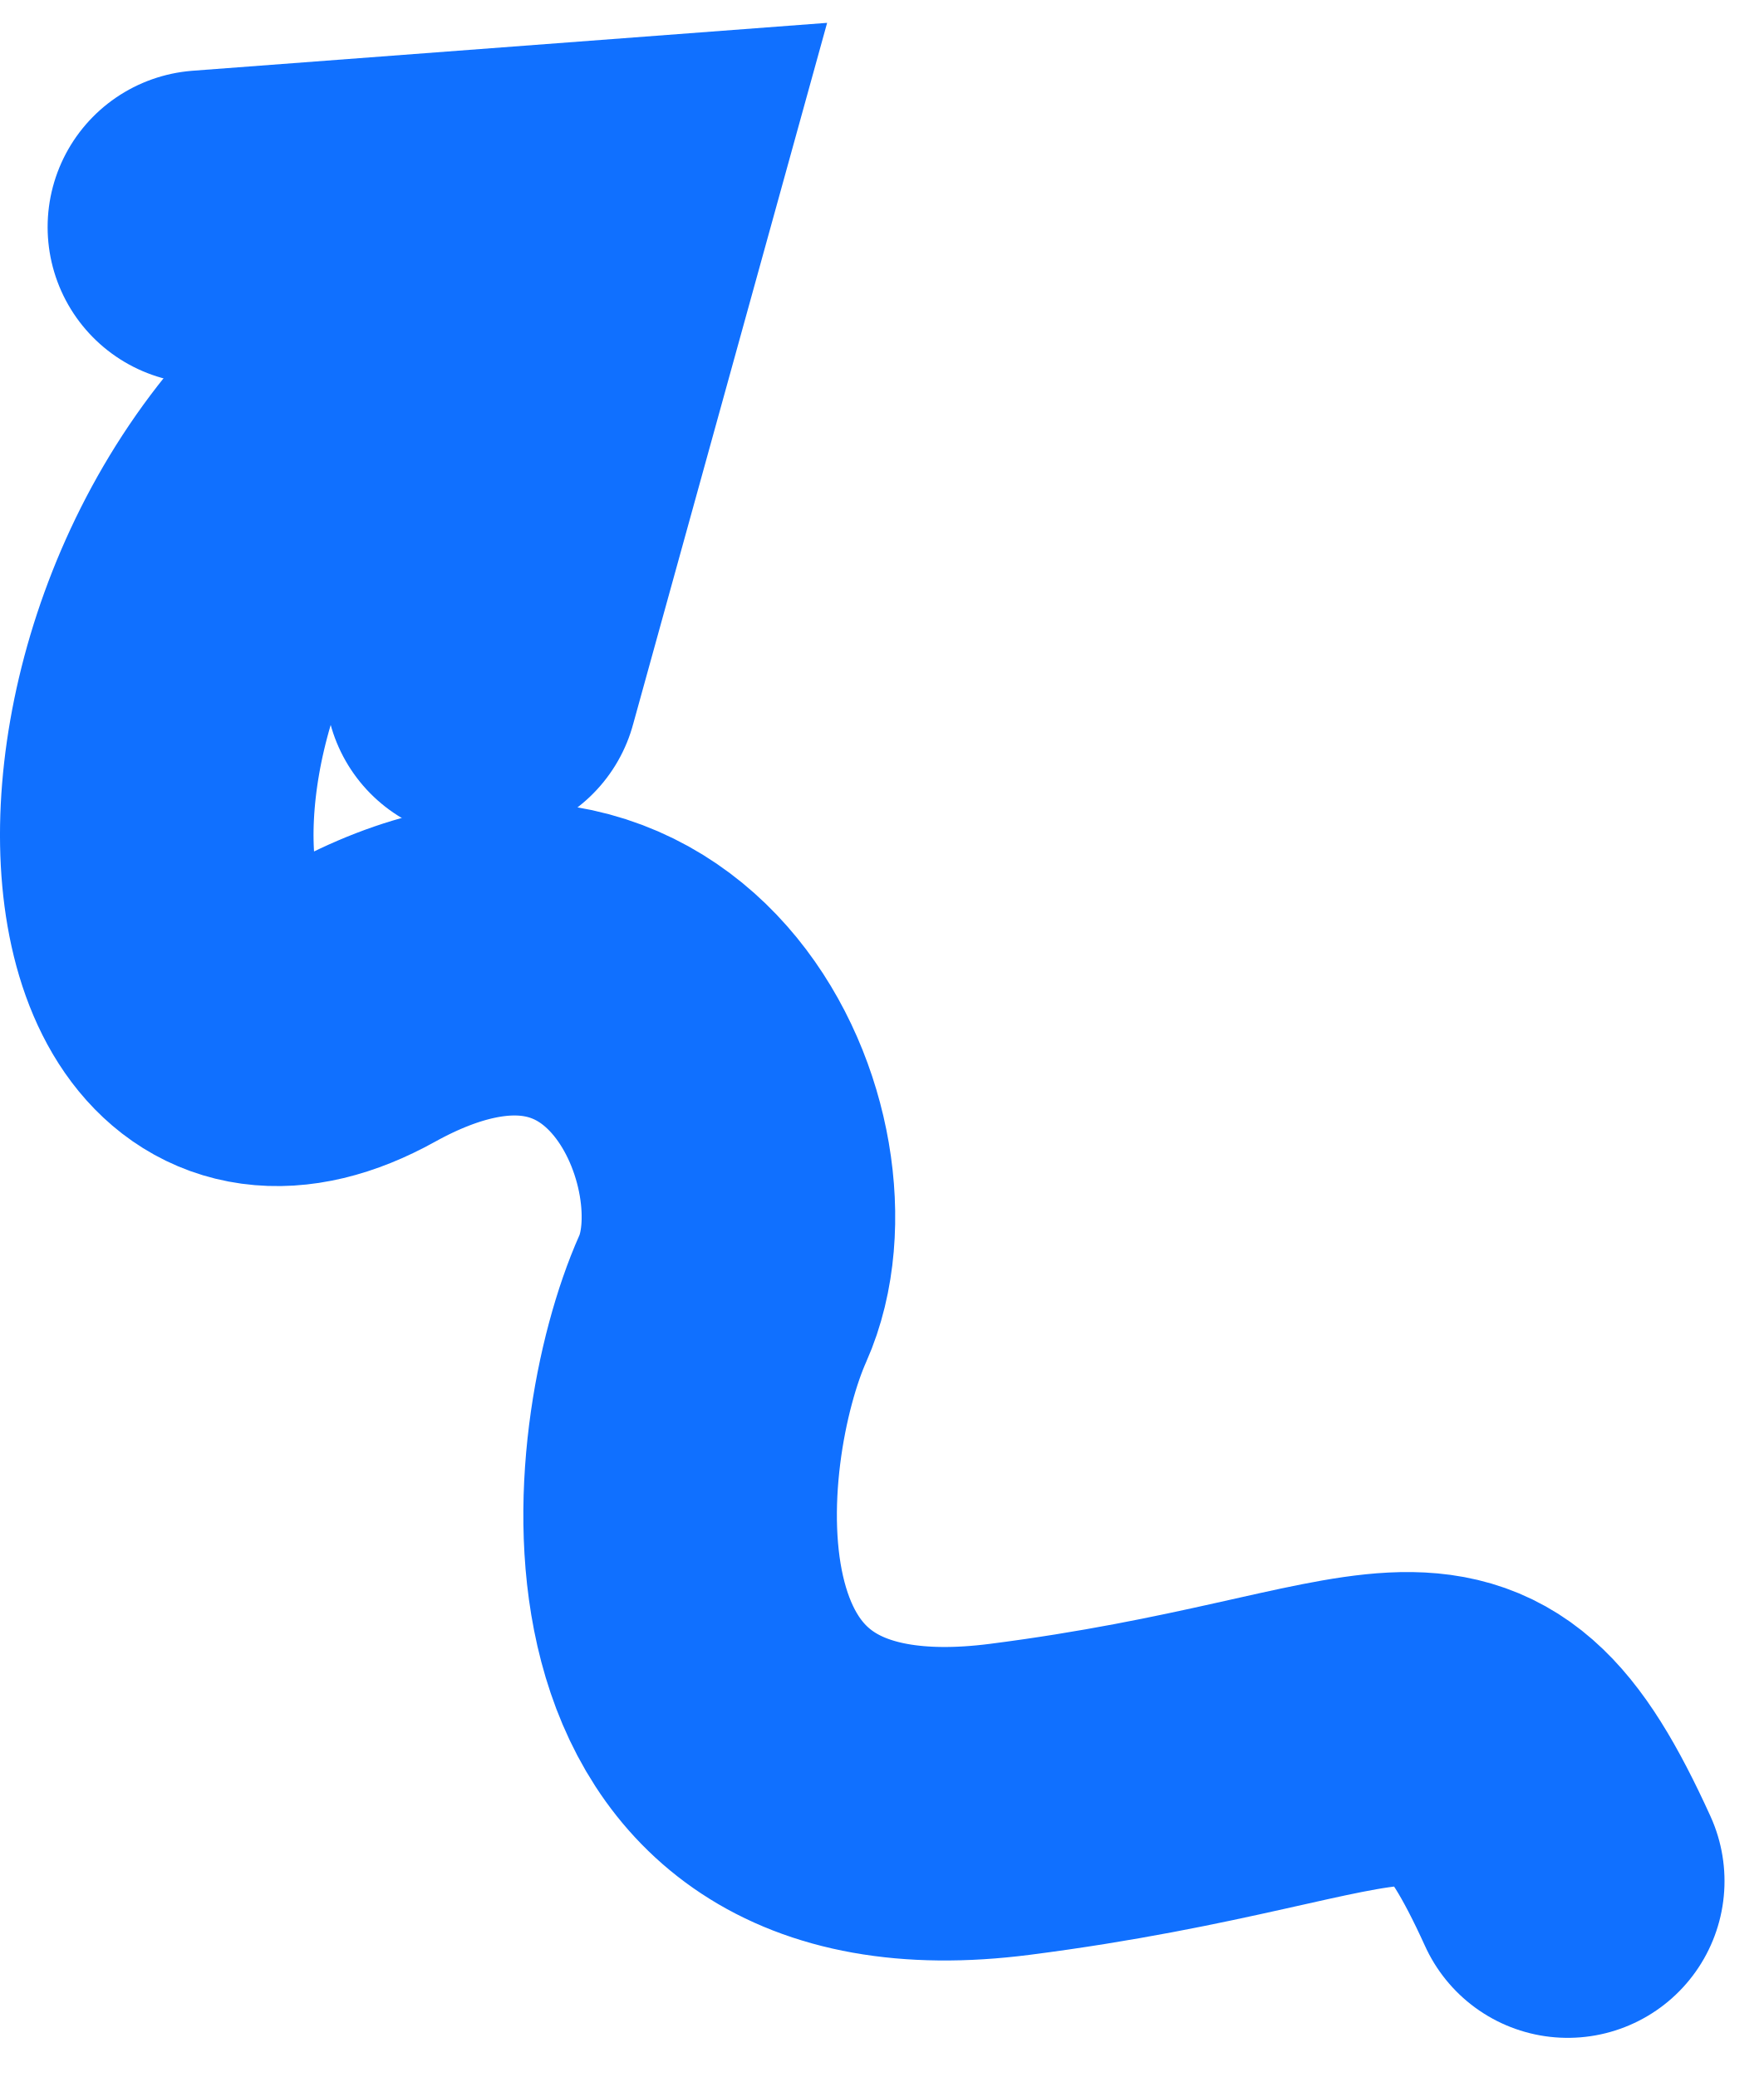
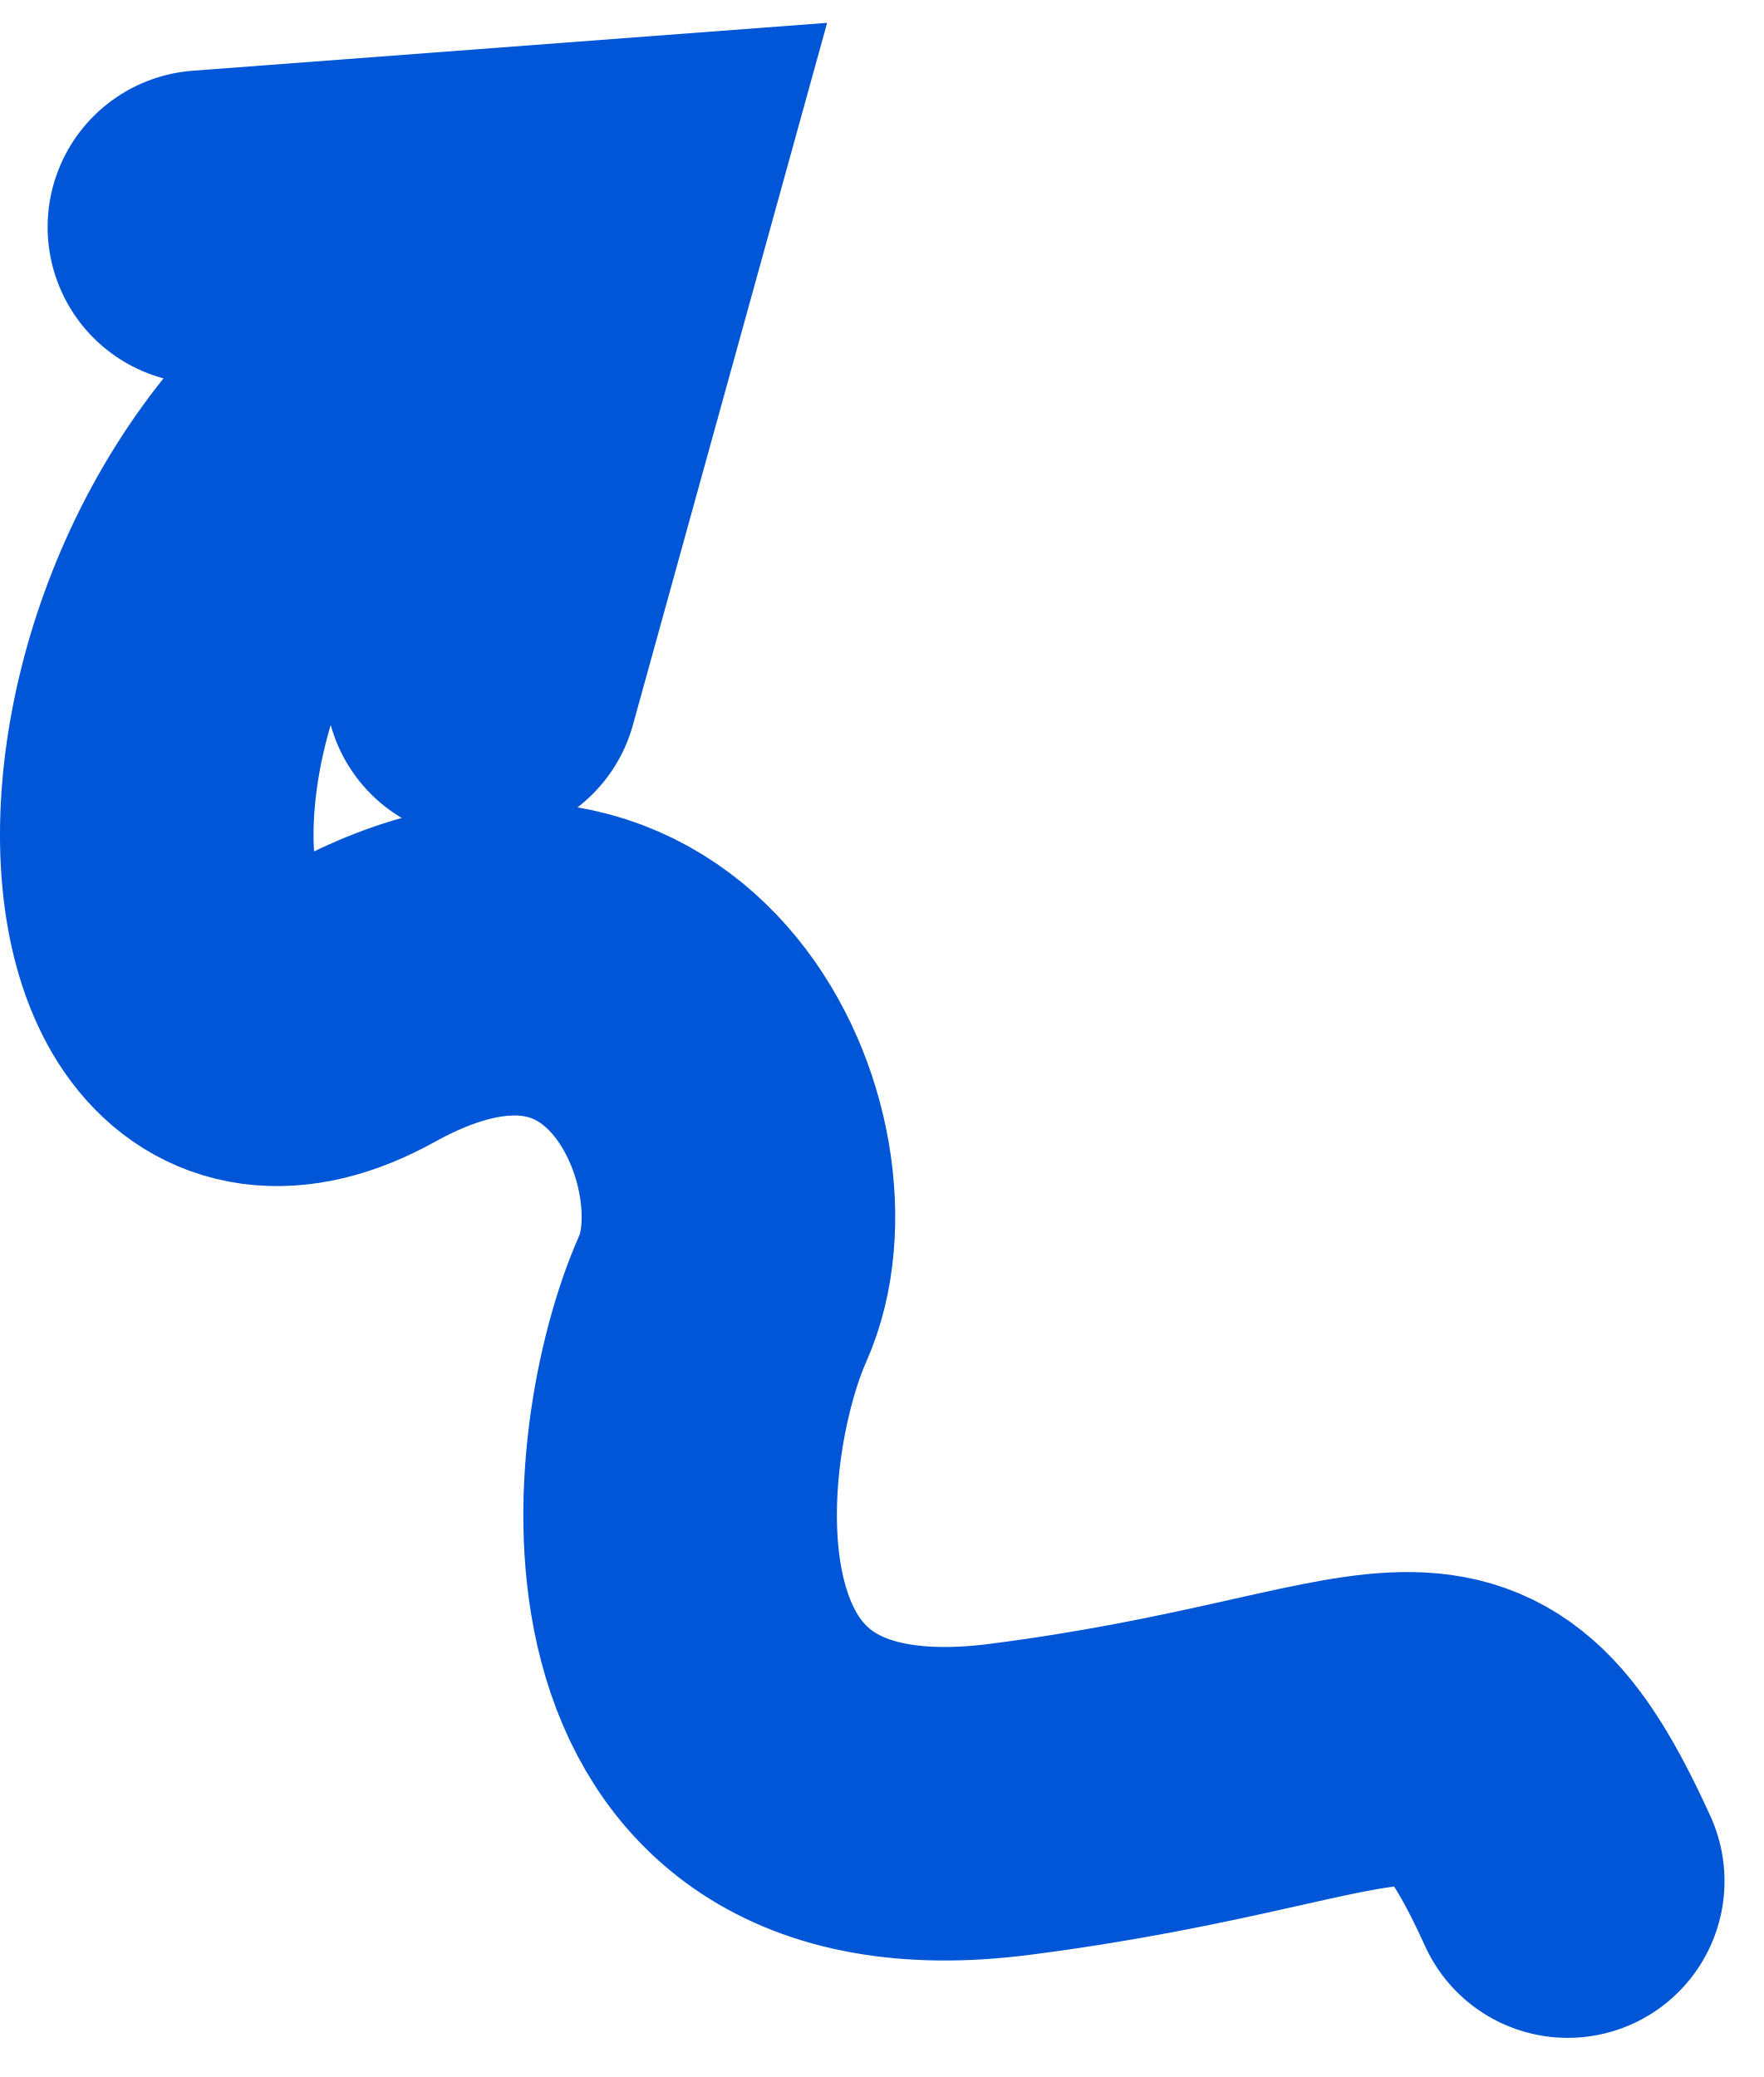
<svg xmlns="http://www.w3.org/2000/svg" width="45" height="53" viewBox="0 0 45 53" fill="none">
-   <path d="M40 48.001C37.153 41.743 35.932 44.611 25.763 45.915C15.593 47.219 16.814 36.79 18.441 33.139C20.068 29.489 16.684 21.465 9.159 25.637C1.633 29.809 1.902 12.02 12.885 8.109" stroke="#1070FF" stroke-width="8" stroke-linecap="round" />
-   <path d="M5.215 5.794L15.732 5L12.293 17.434" stroke="#1070FF" stroke-width="8" stroke-linecap="round" />
+   <path d="M40 48.001C37.153 41.743 35.932 44.611 25.763 45.915C15.593 47.219 16.814 36.79 18.441 33.139C20.068 29.489 16.684 21.465 9.159 25.637C1.633 29.809 1.902 12.02 12.885 8.109" stroke="#0056D6" stroke-width="8" stroke-linecap="round" />
+   <path d="M5.215 5.794L15.732 5L12.293 17.434" stroke="#0056D6" stroke-width="8" stroke-linecap="round" />
</svg>
